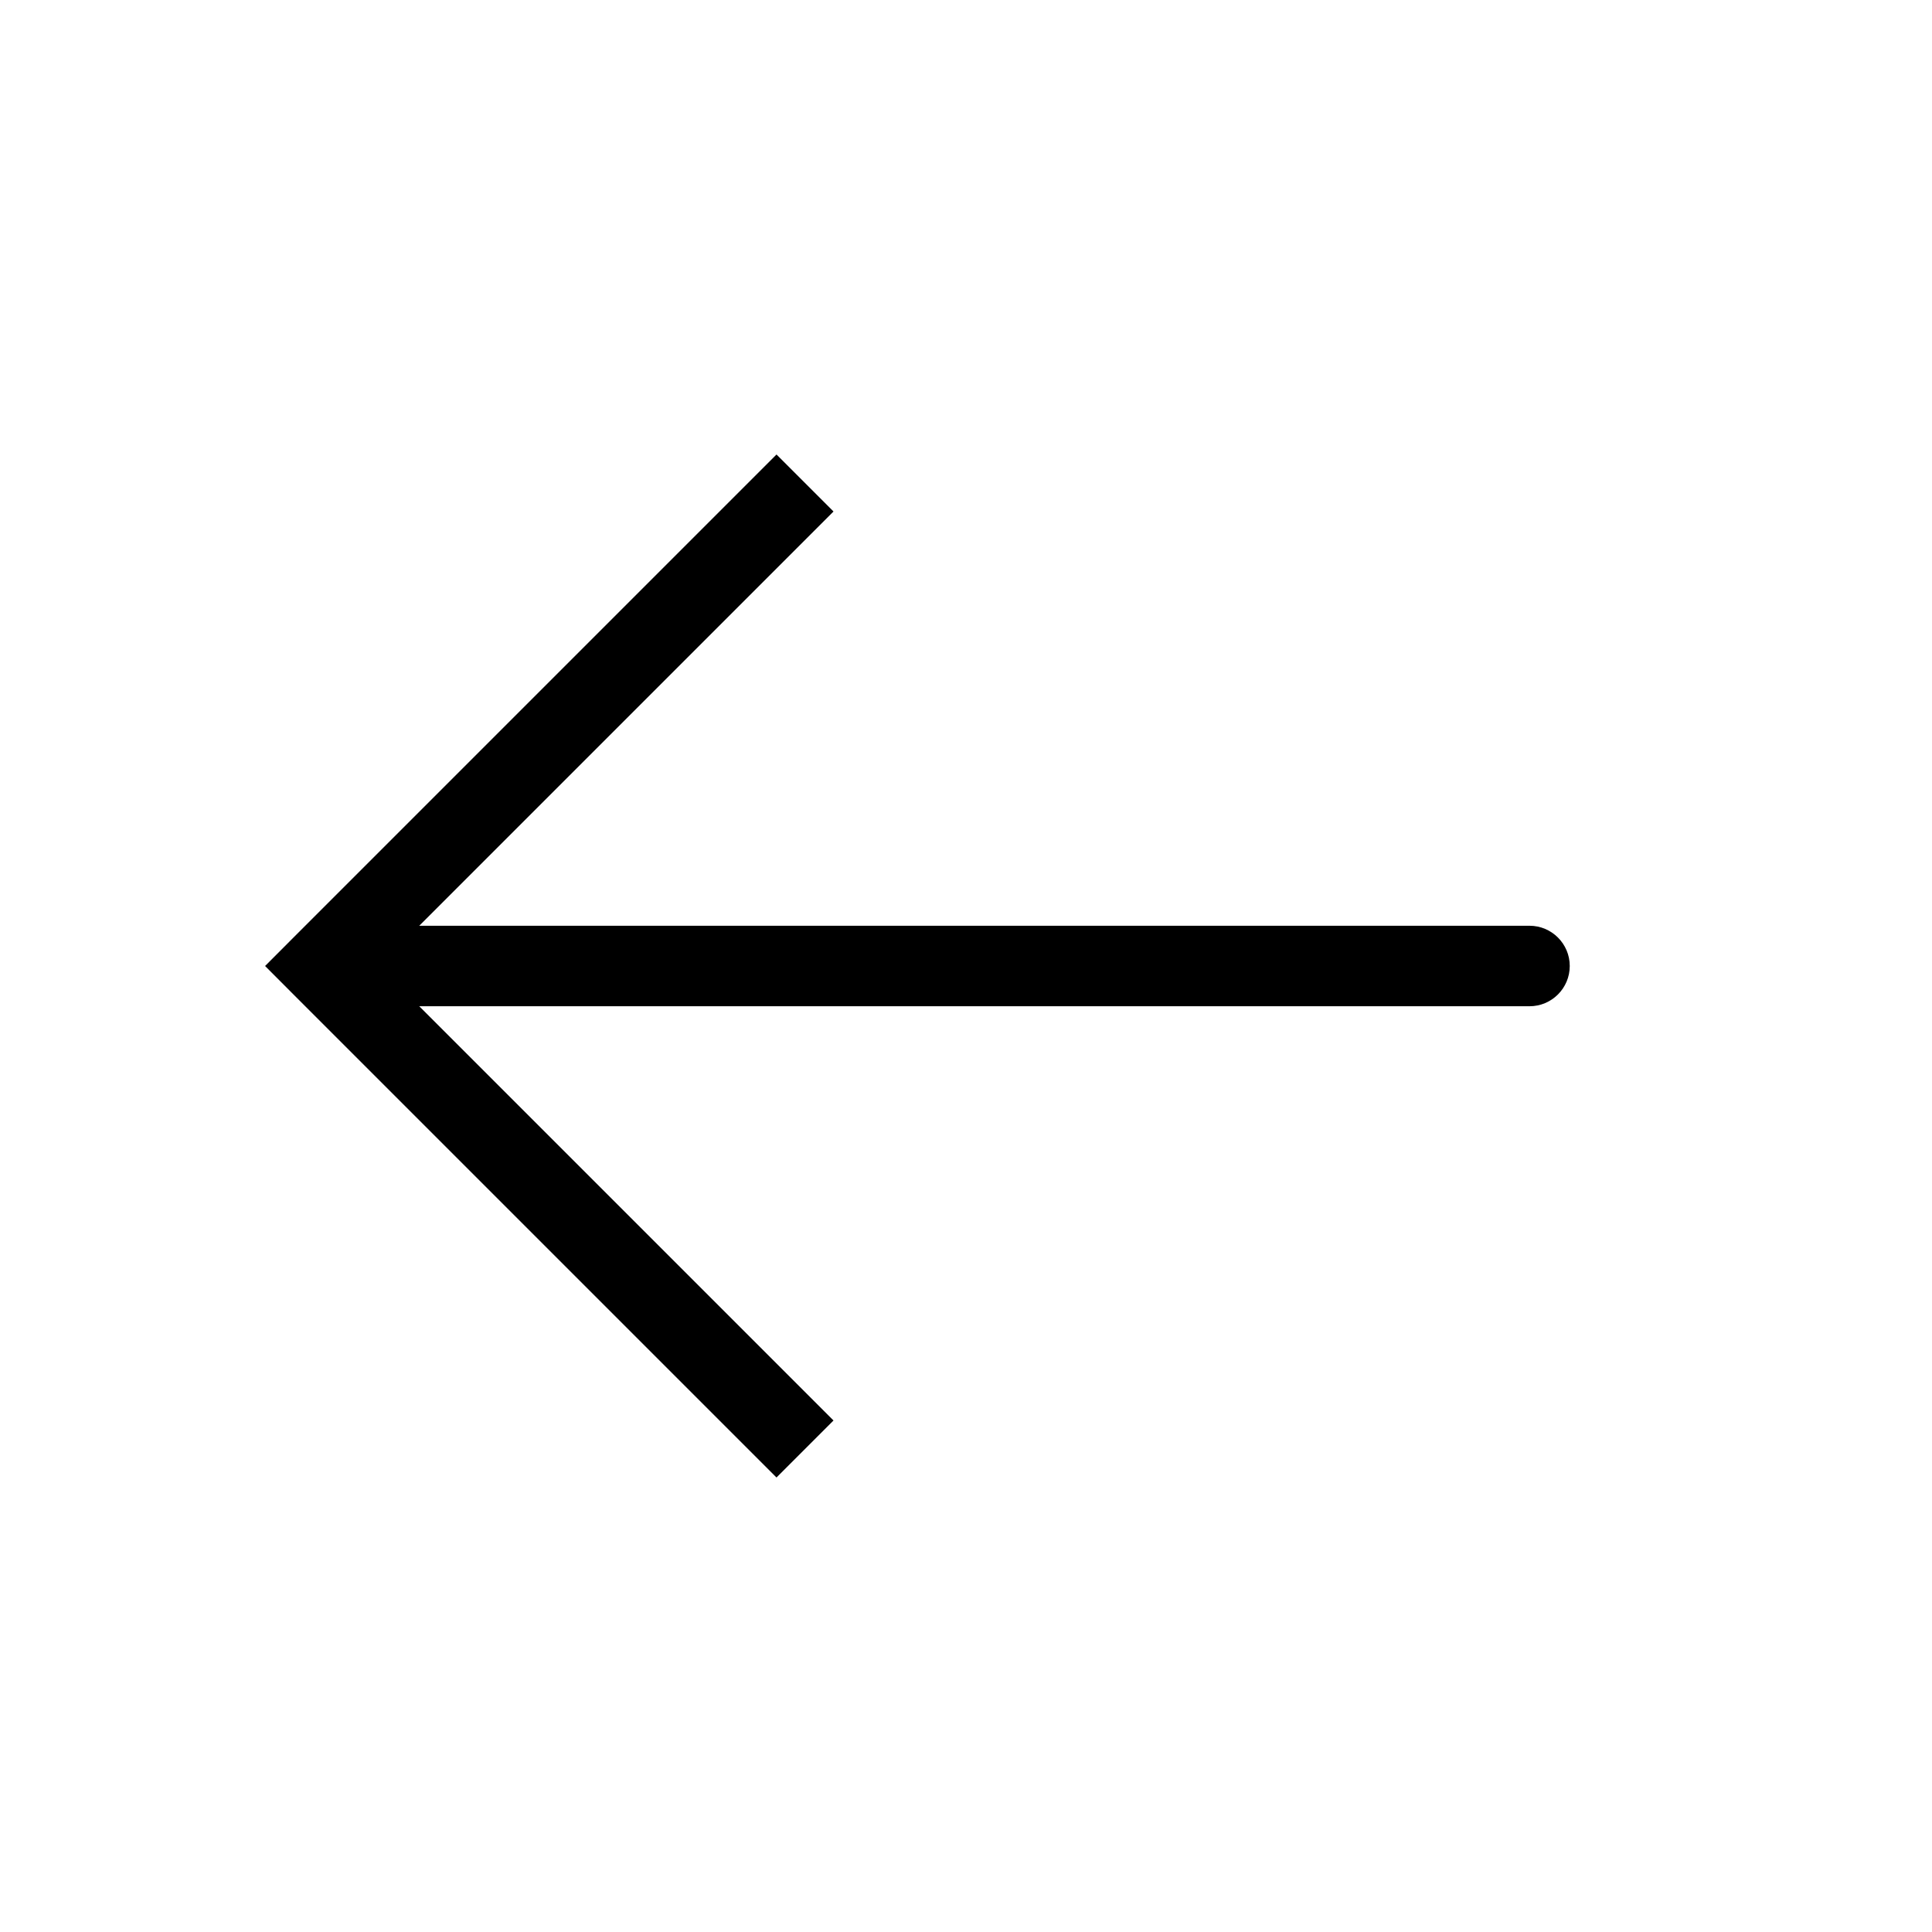
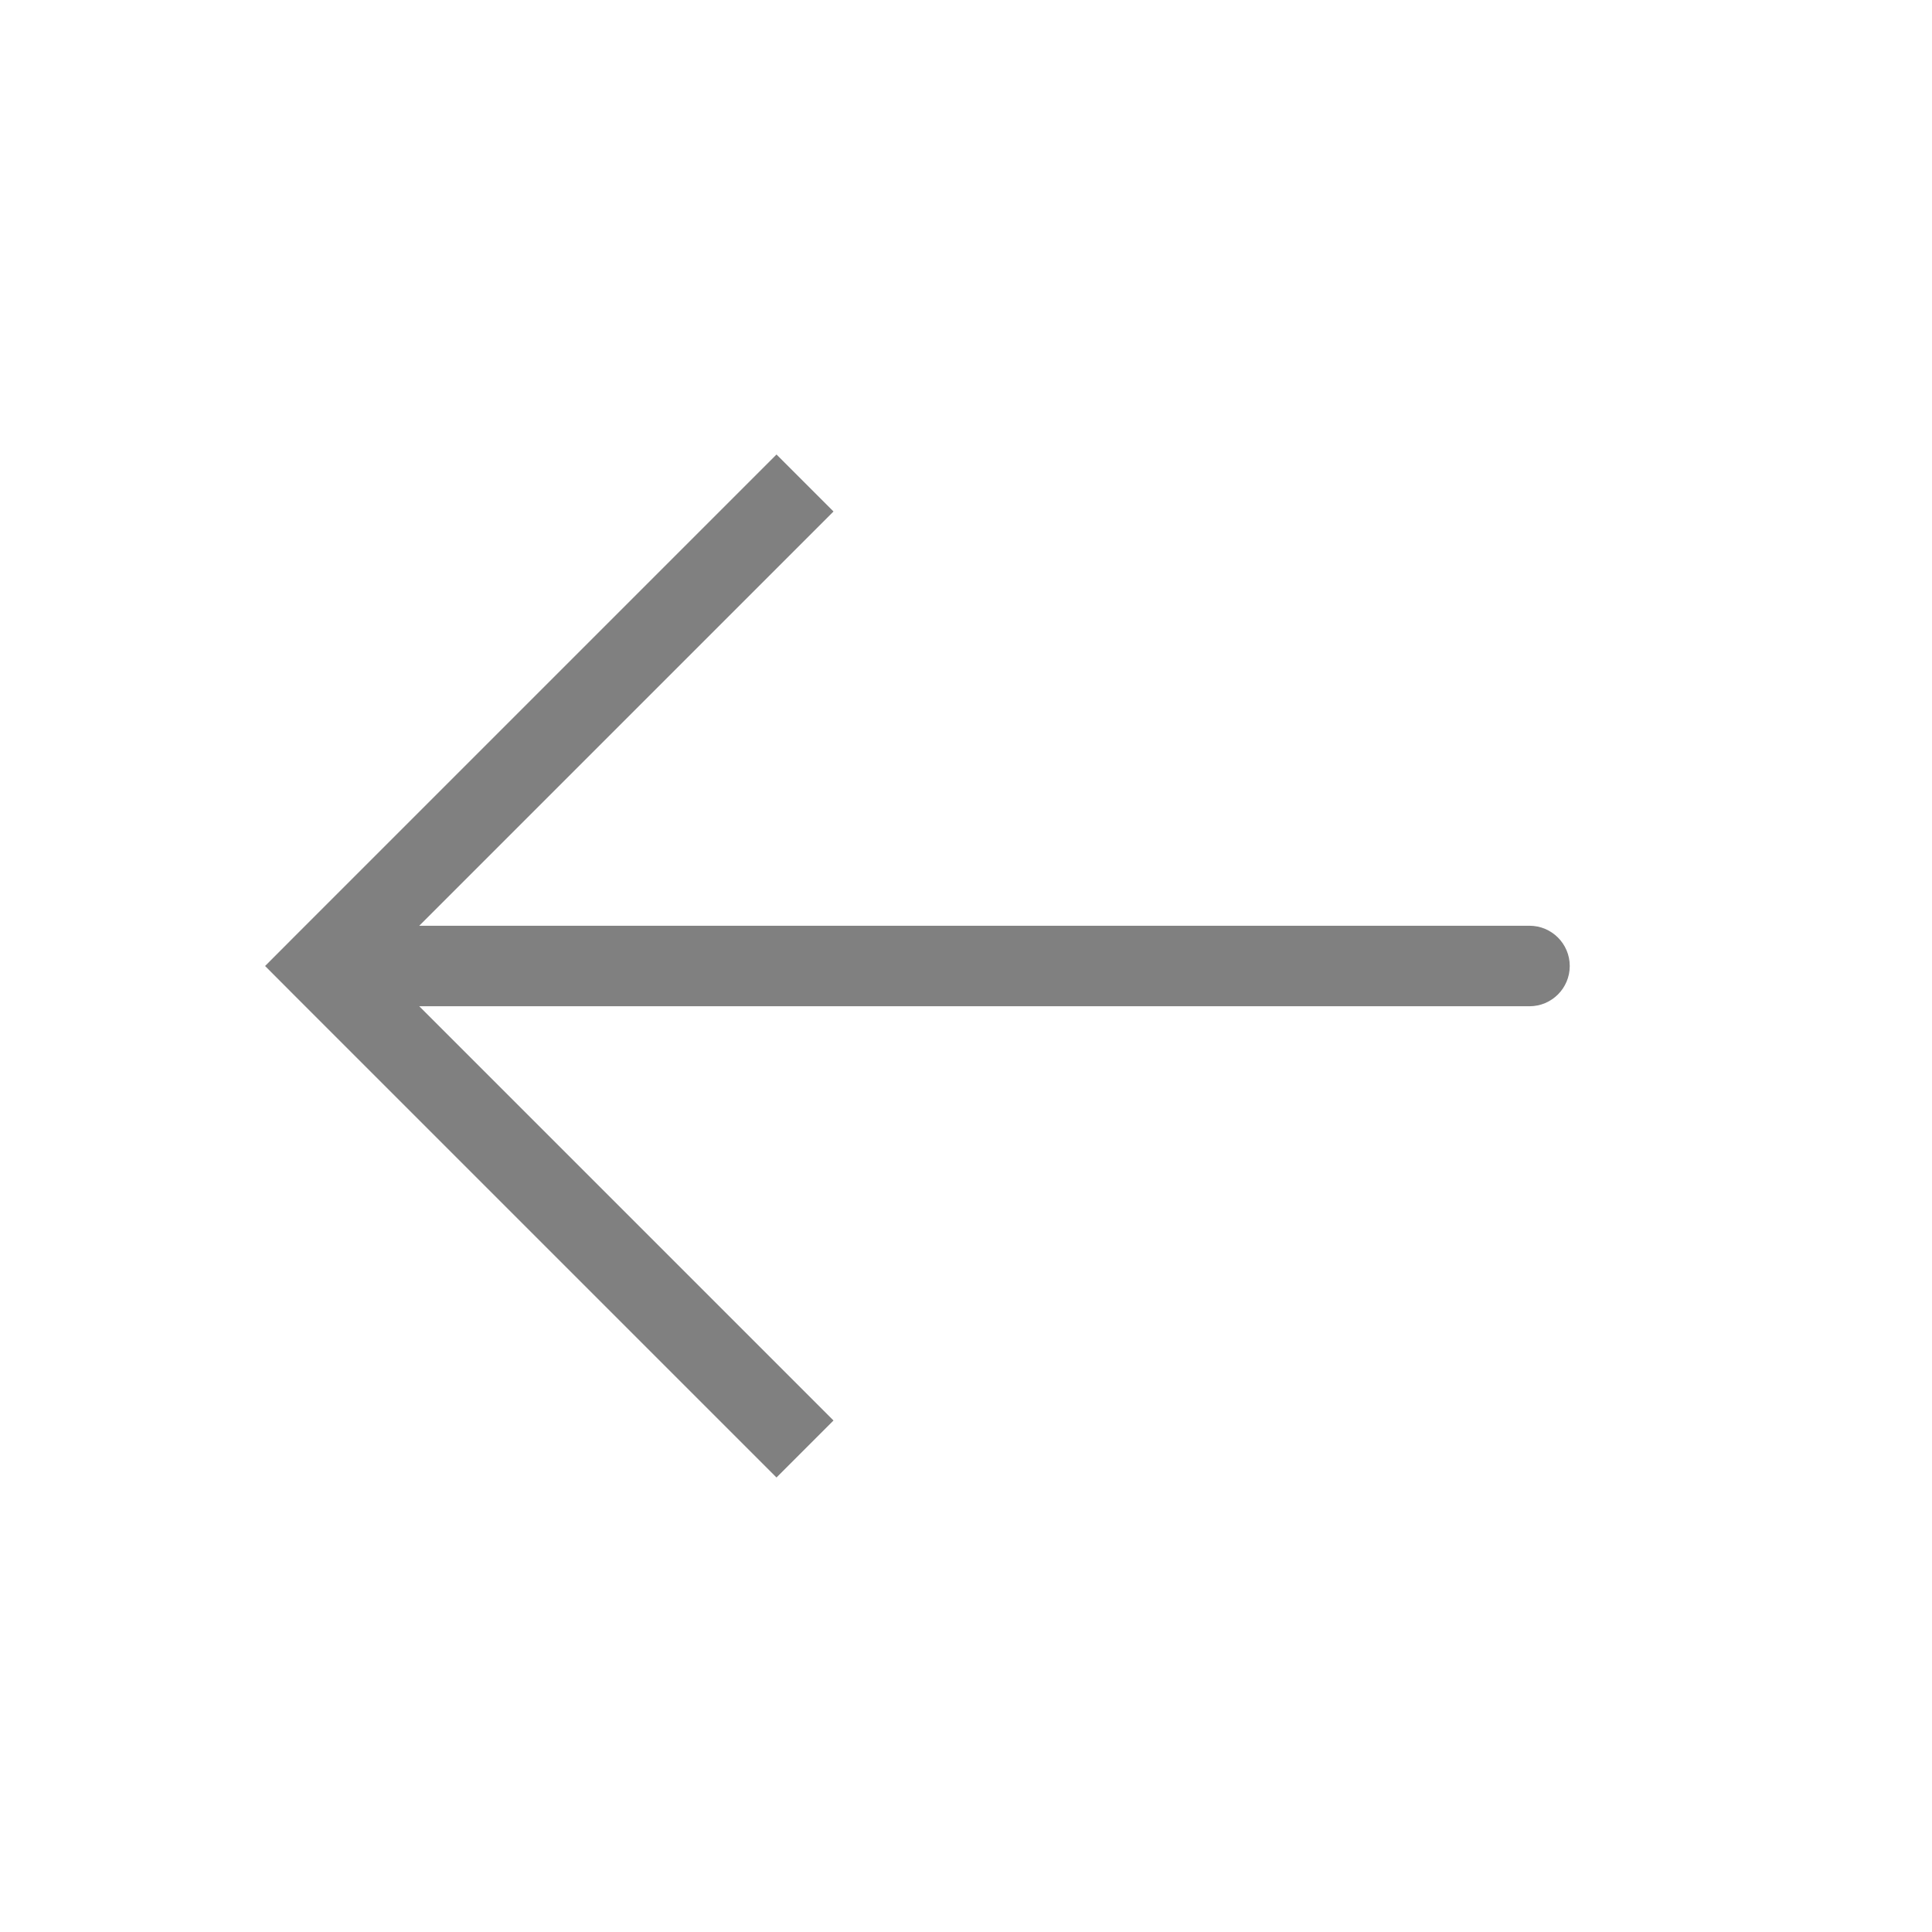
<svg xmlns="http://www.w3.org/2000/svg" width="24" height="24" viewBox="0 0 24 24" fill="none">
-   <path d="M4 12L3.646 11.646L3.293 12L3.646 12.354L4 12ZM19 12.5C19.276 12.5 19.5 12.276 19.5 12C19.5 11.724 19.276 11.5 19 11.5V12.5ZM9.646 5.646L3.646 11.646L4.354 12.354L10.354 6.354L9.646 5.646ZM3.646 12.354L9.646 18.354L10.354 17.646L4.354 11.646L3.646 12.354ZM4 12.5H19V11.5H4V12.5Z" fill="currentColor" />
+   <path d="M4 12L3.646 11.646L3.293 12L3.646 12.354L4 12ZM19 12.5C19.276 12.5 19.5 12.276 19.5 12C19.5 11.724 19.276 11.5 19 11.5V12.5ZM9.646 5.646L3.646 11.646L4.354 12.354L10.354 6.354L9.646 5.646ZM3.646 12.354L9.646 18.354L10.354 17.646L4.354 11.646L3.646 12.354ZM4 12.5H19V11.5H4V12.5Z" fill="gray" />
</svg>
